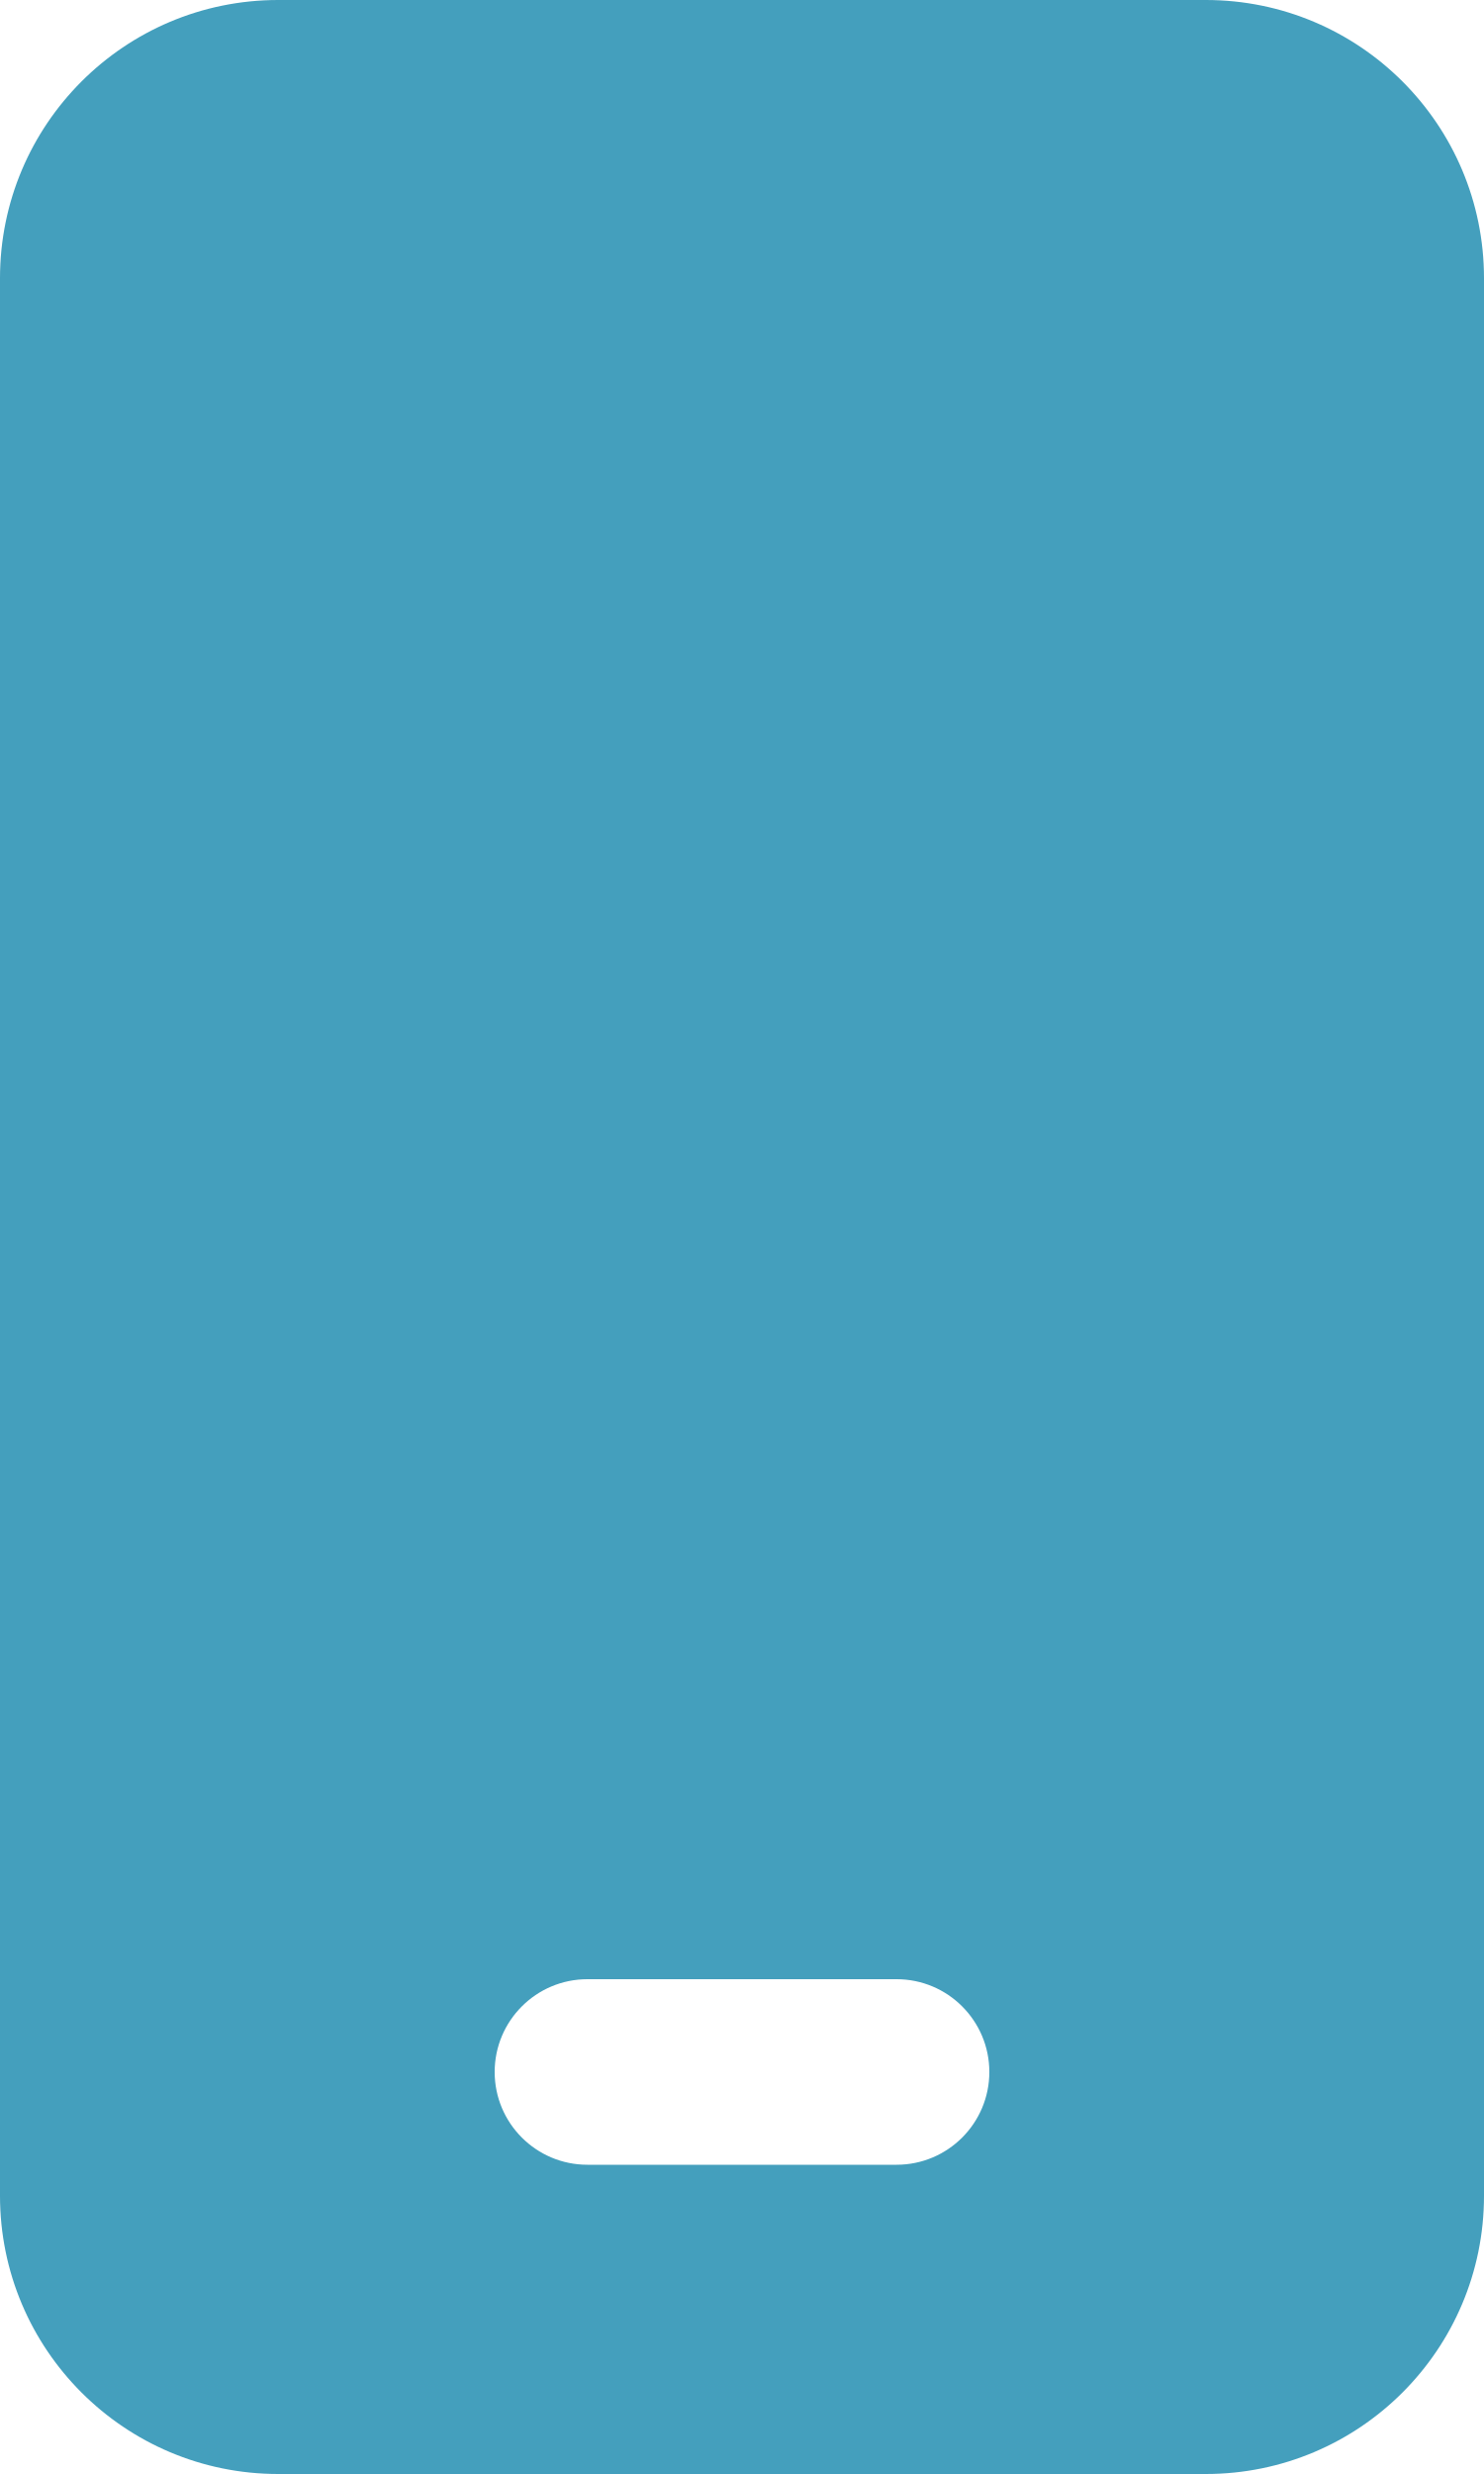
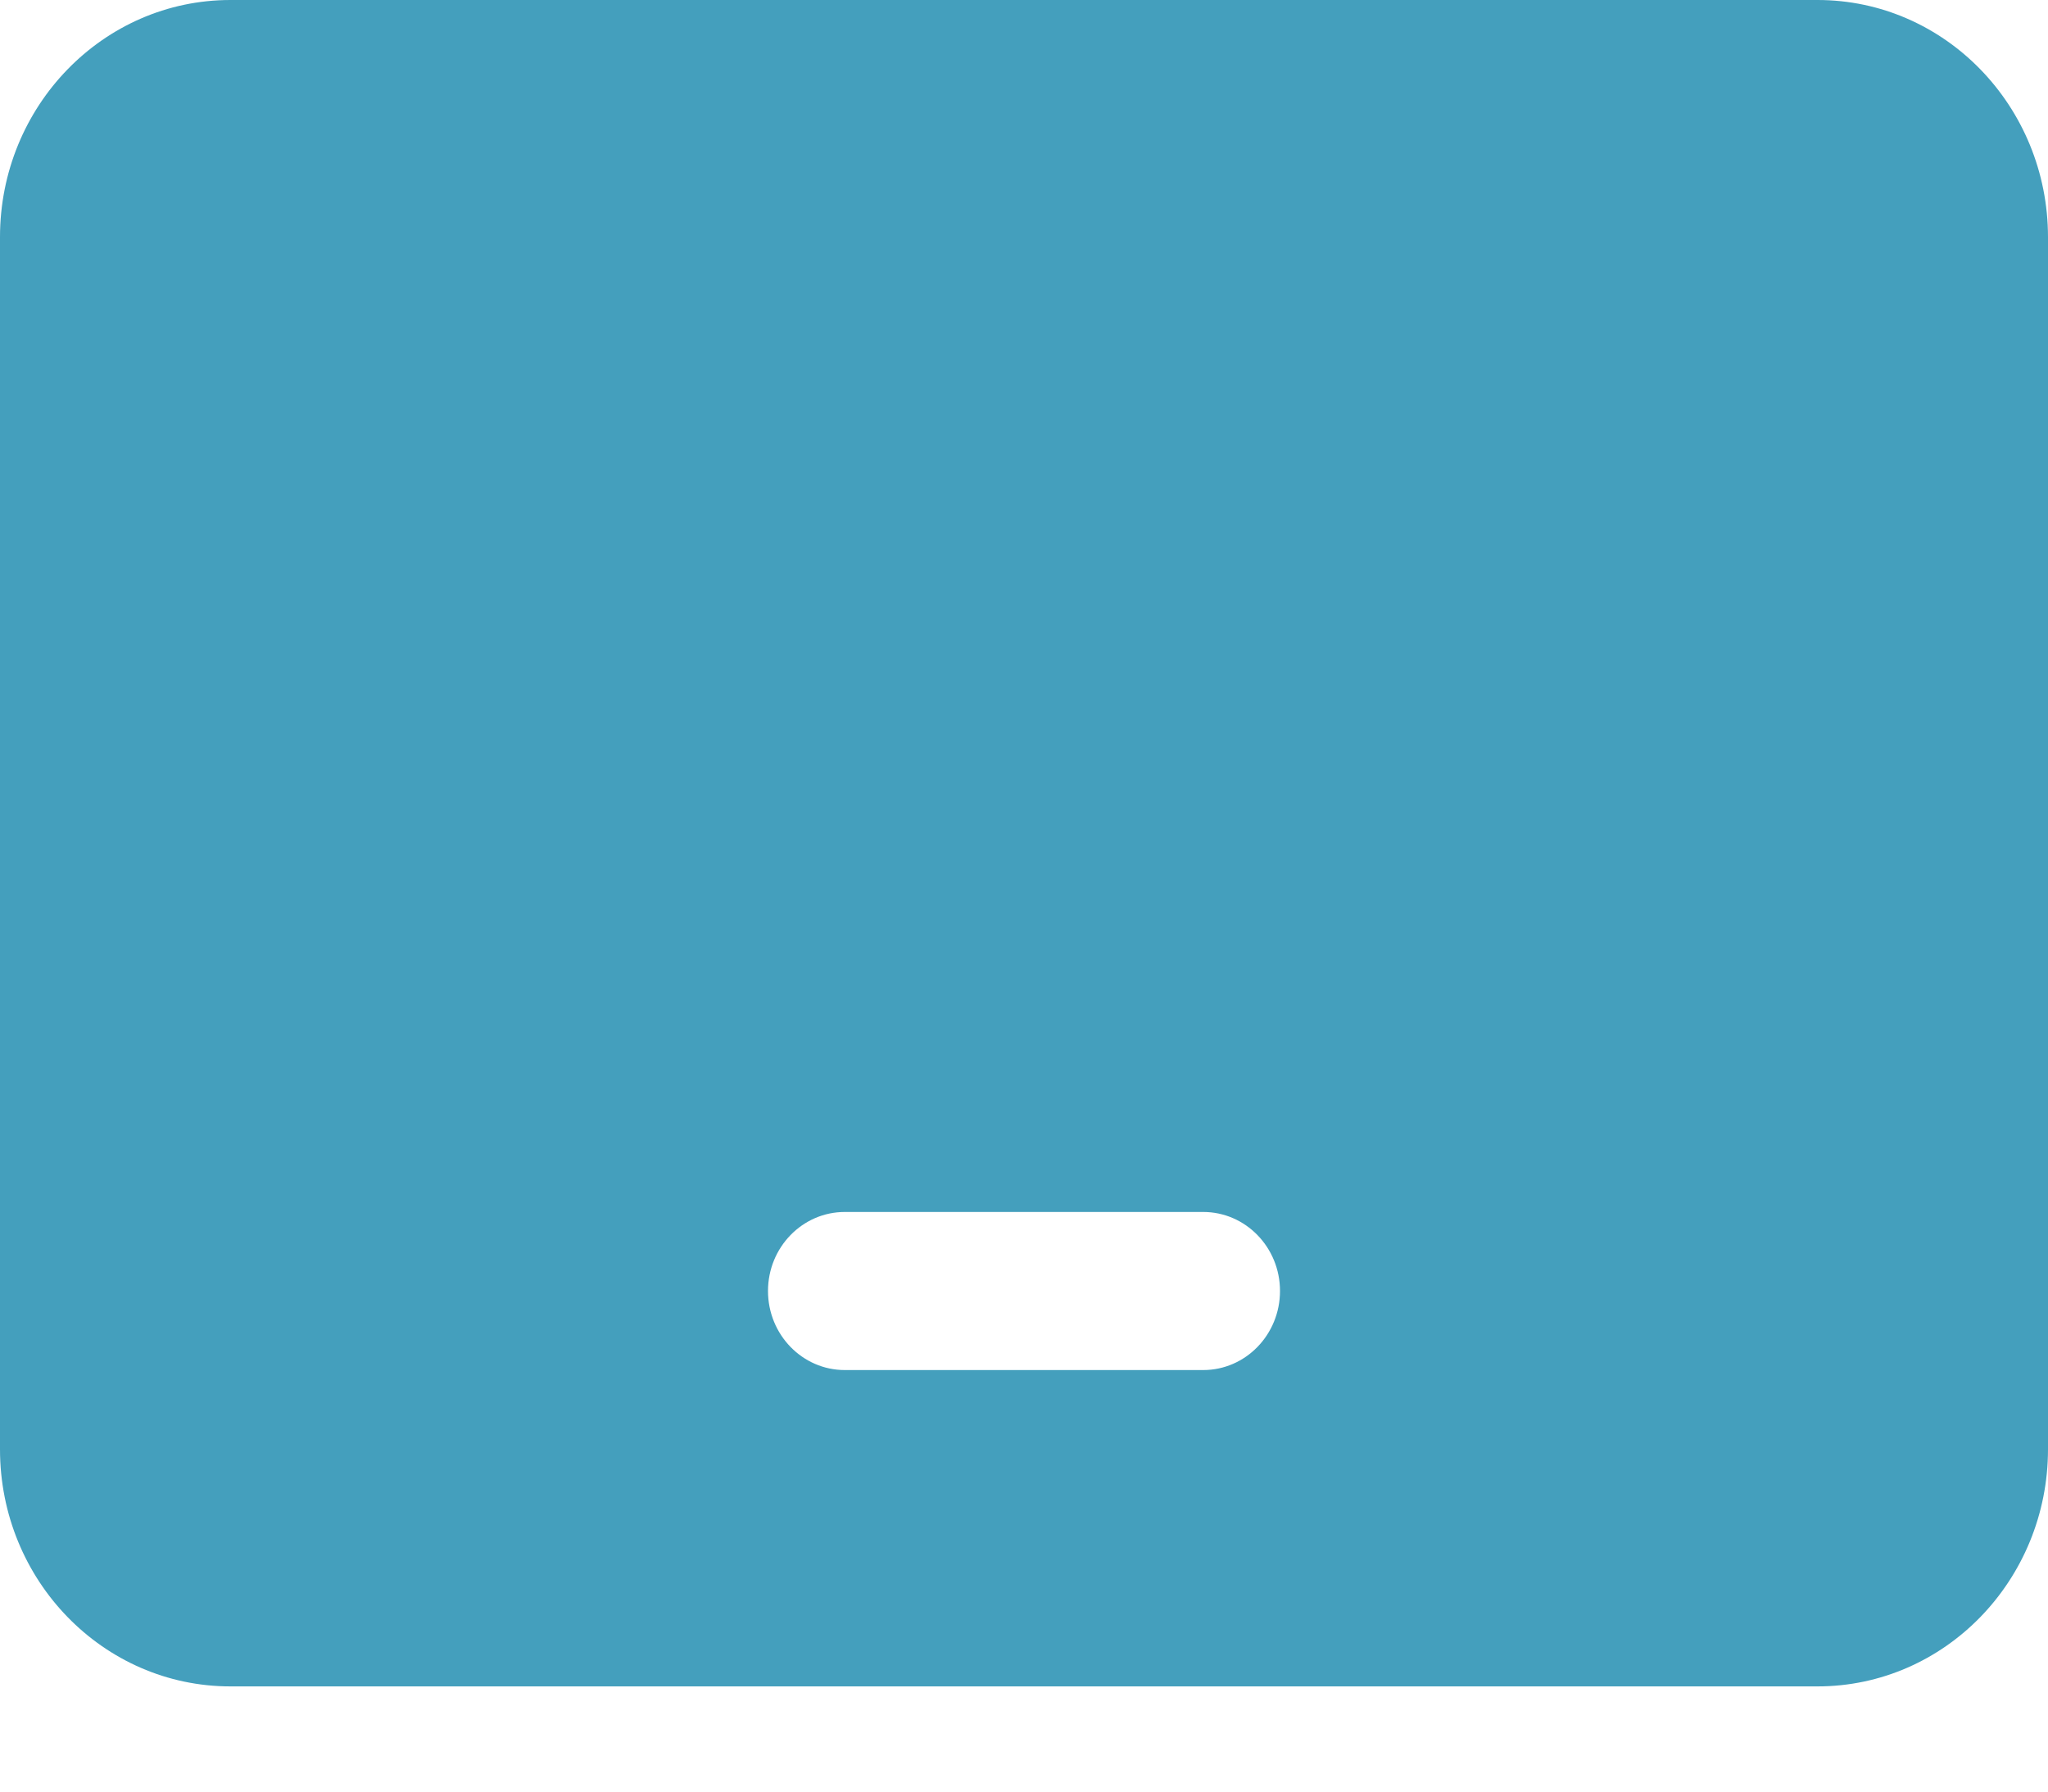
- <svg xmlns="http://www.w3.org/2000/svg" version="1.1" width="12px" height="20px">
-   <g transform="matrix(1 0 0 1 -623 -16 )">
-     <path d="M 2.25 0  L 9.75 0  C 10.993 0  12 1.007  12 2.25  L 12 17.75  C 12 18.993  10.993 20  9.75 20  L 2.25 20  C 1.007 20  0 18.993  0 17.75  L 0 2.25  C 0 1.007  1.007 0  2.25 0  Z M 7.25 16  L 4.75 16  C 4.336 16  4 16.336  4 16.75  C 4 17.164  4.336 17.5  4.75 17.5  L 7.25 17.5  C 7.664 17.5  8 17.164  8 16.75  C 8 16.336  7.664 16  7.25 16  Z " fill-rule="nonzero" fill="#449fbd" stroke="none" transform="matrix(1 0 0 1 623 16 )" />
+ <svg xmlns="http://www.w3.org/2000/svg" version="1.1" width="24px" height="21px">
+   <g transform="matrix(1 0 0 1 -588 -15 )">
+     <path d="M 2.7 0  L 21.299 0  C 22.79 0  23.999 1.244  24 2.779  L 24 16.988  C 23.999 18.523  22.79 19.767  21.299 19.767  L 2.7 19.767  C 1.209 19.767  0 18.523  0 16.988  L 0 2.779  C 0 1.244  1.209 0  2.7 0  Z M 14.1 14.206  L 9.9 14.206  C 9.403 14.206  9 14.621  9 15.132  C 9 15.644  9.403 16.059  9.9 16.059  L 14.1 16.059  C 14.597 16.059  15 15.644  15 15.132  C 15 14.621  14.597 14.206  14.1 14.206  Z " fill-rule="nonzero" fill="#449fbd" stroke="none" transform="matrix(1 0 0 1 588 15 )" />
  </g>
</svg>
